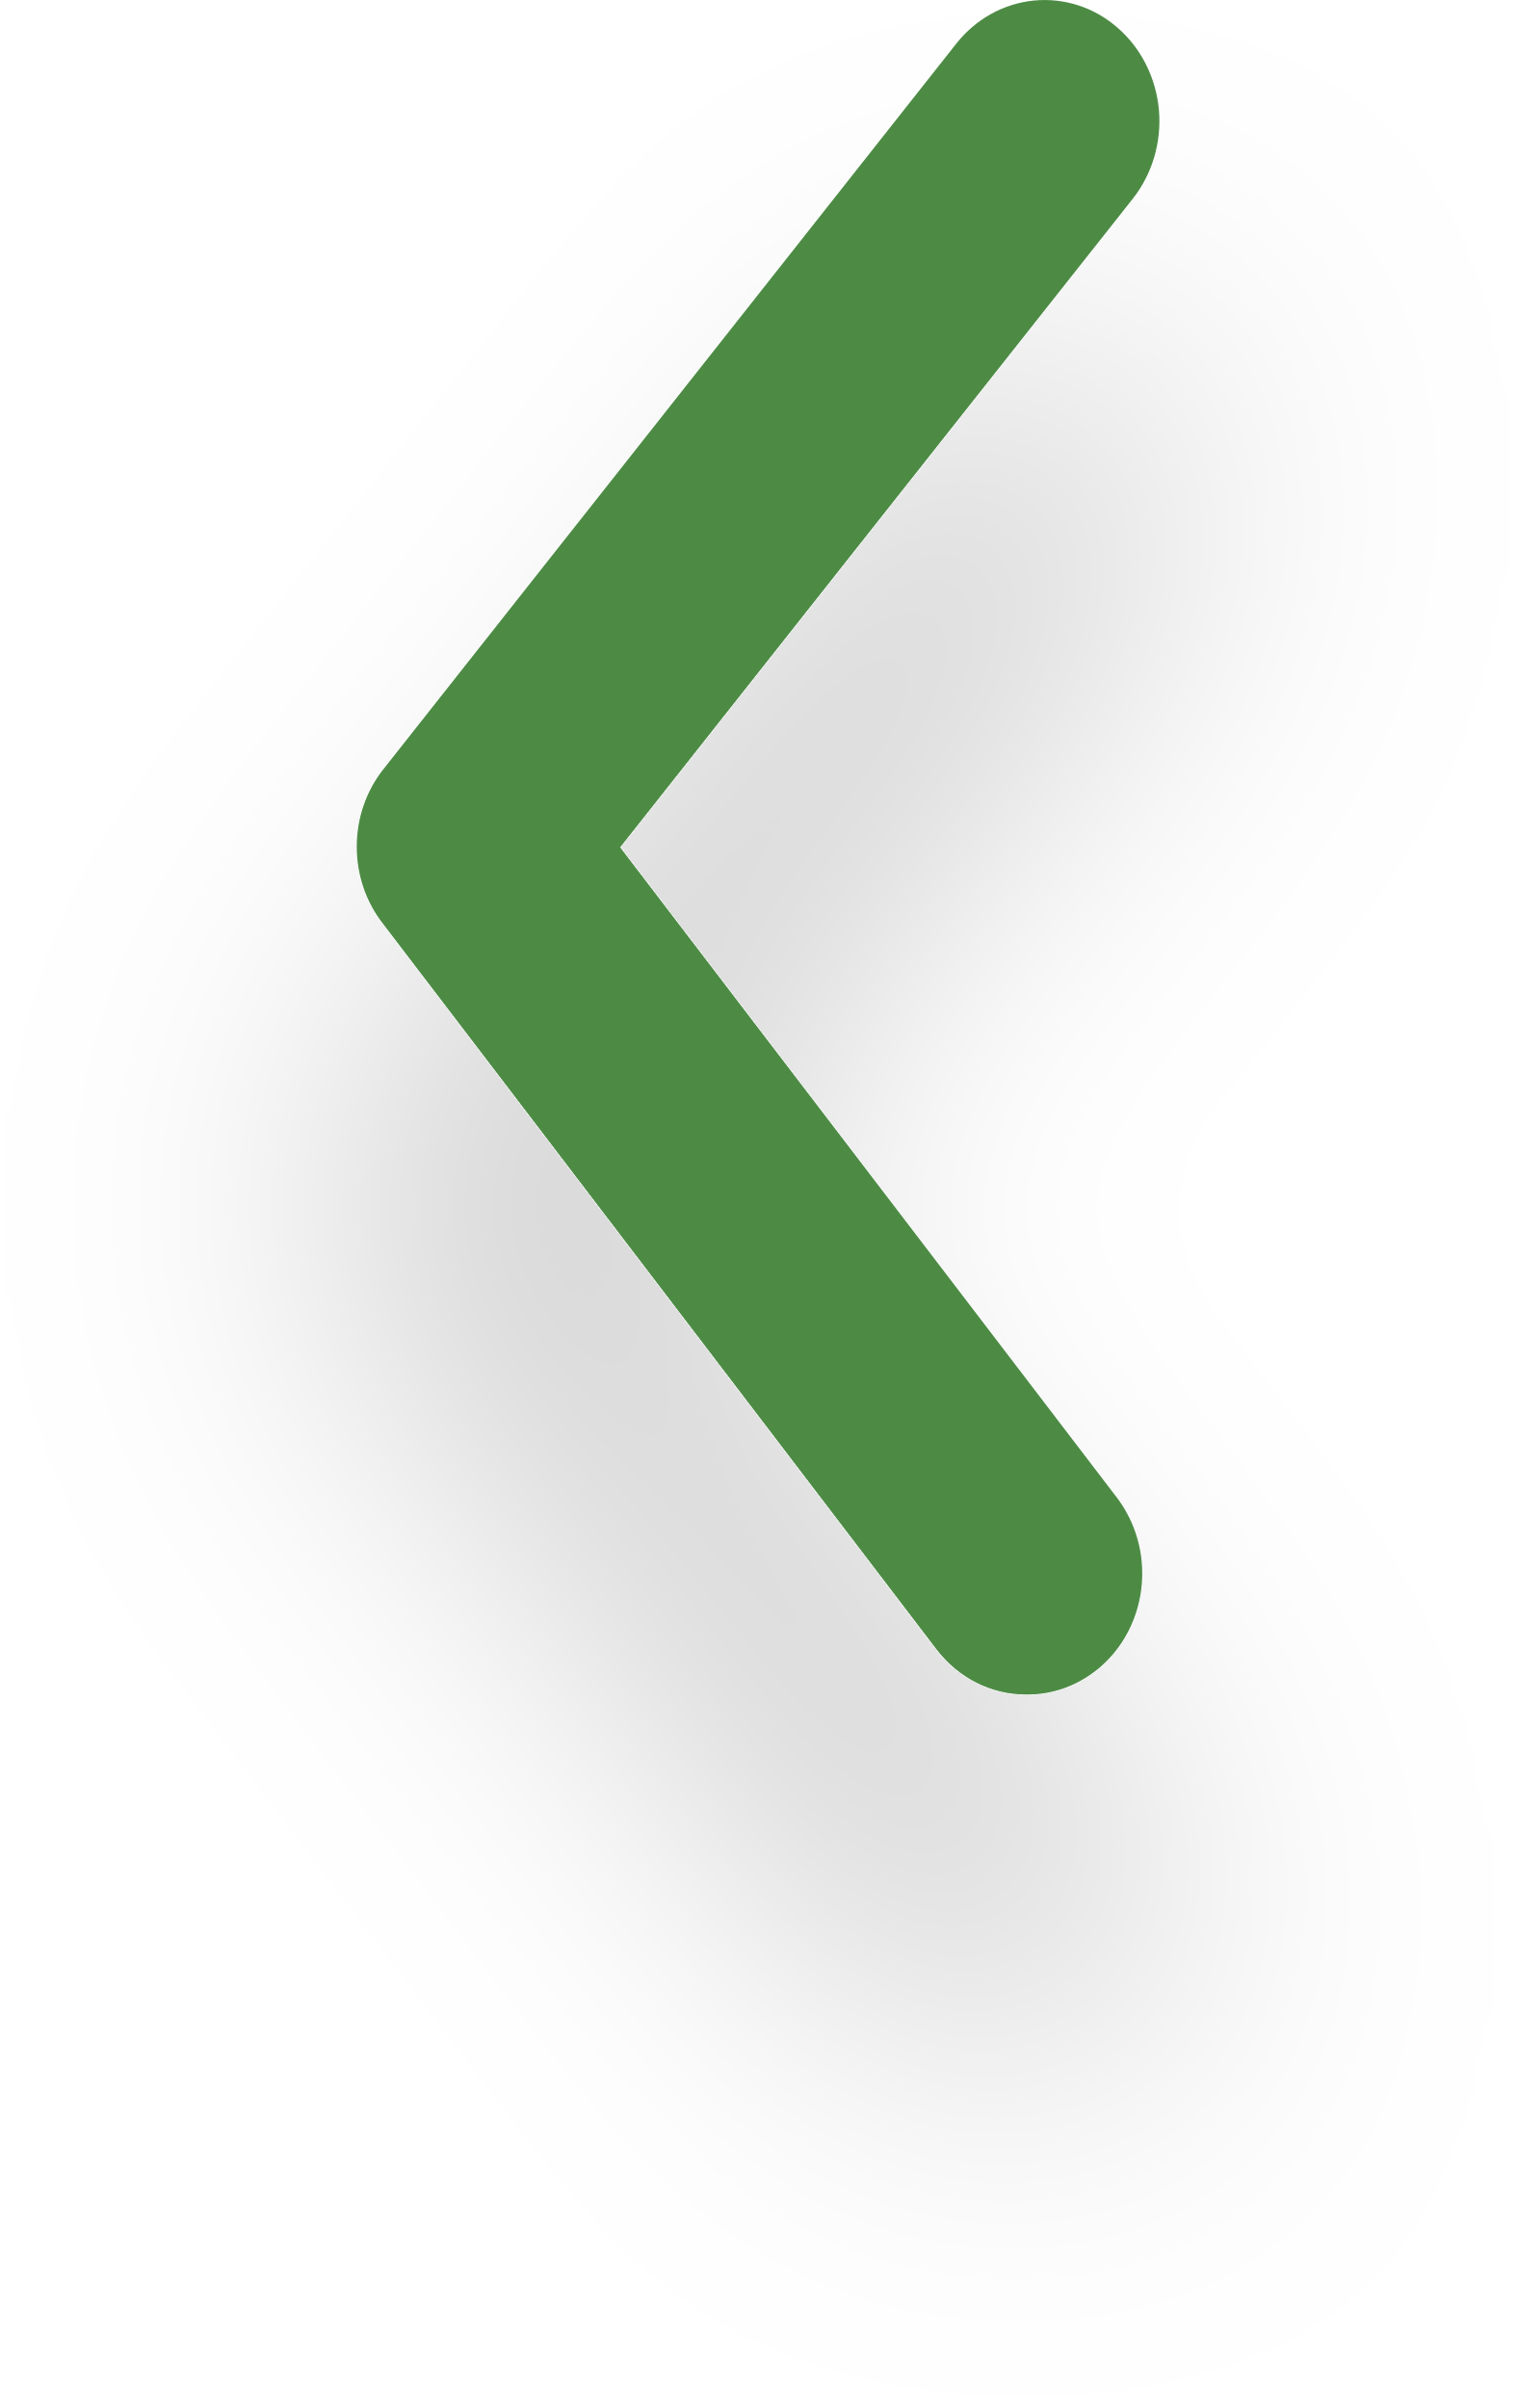
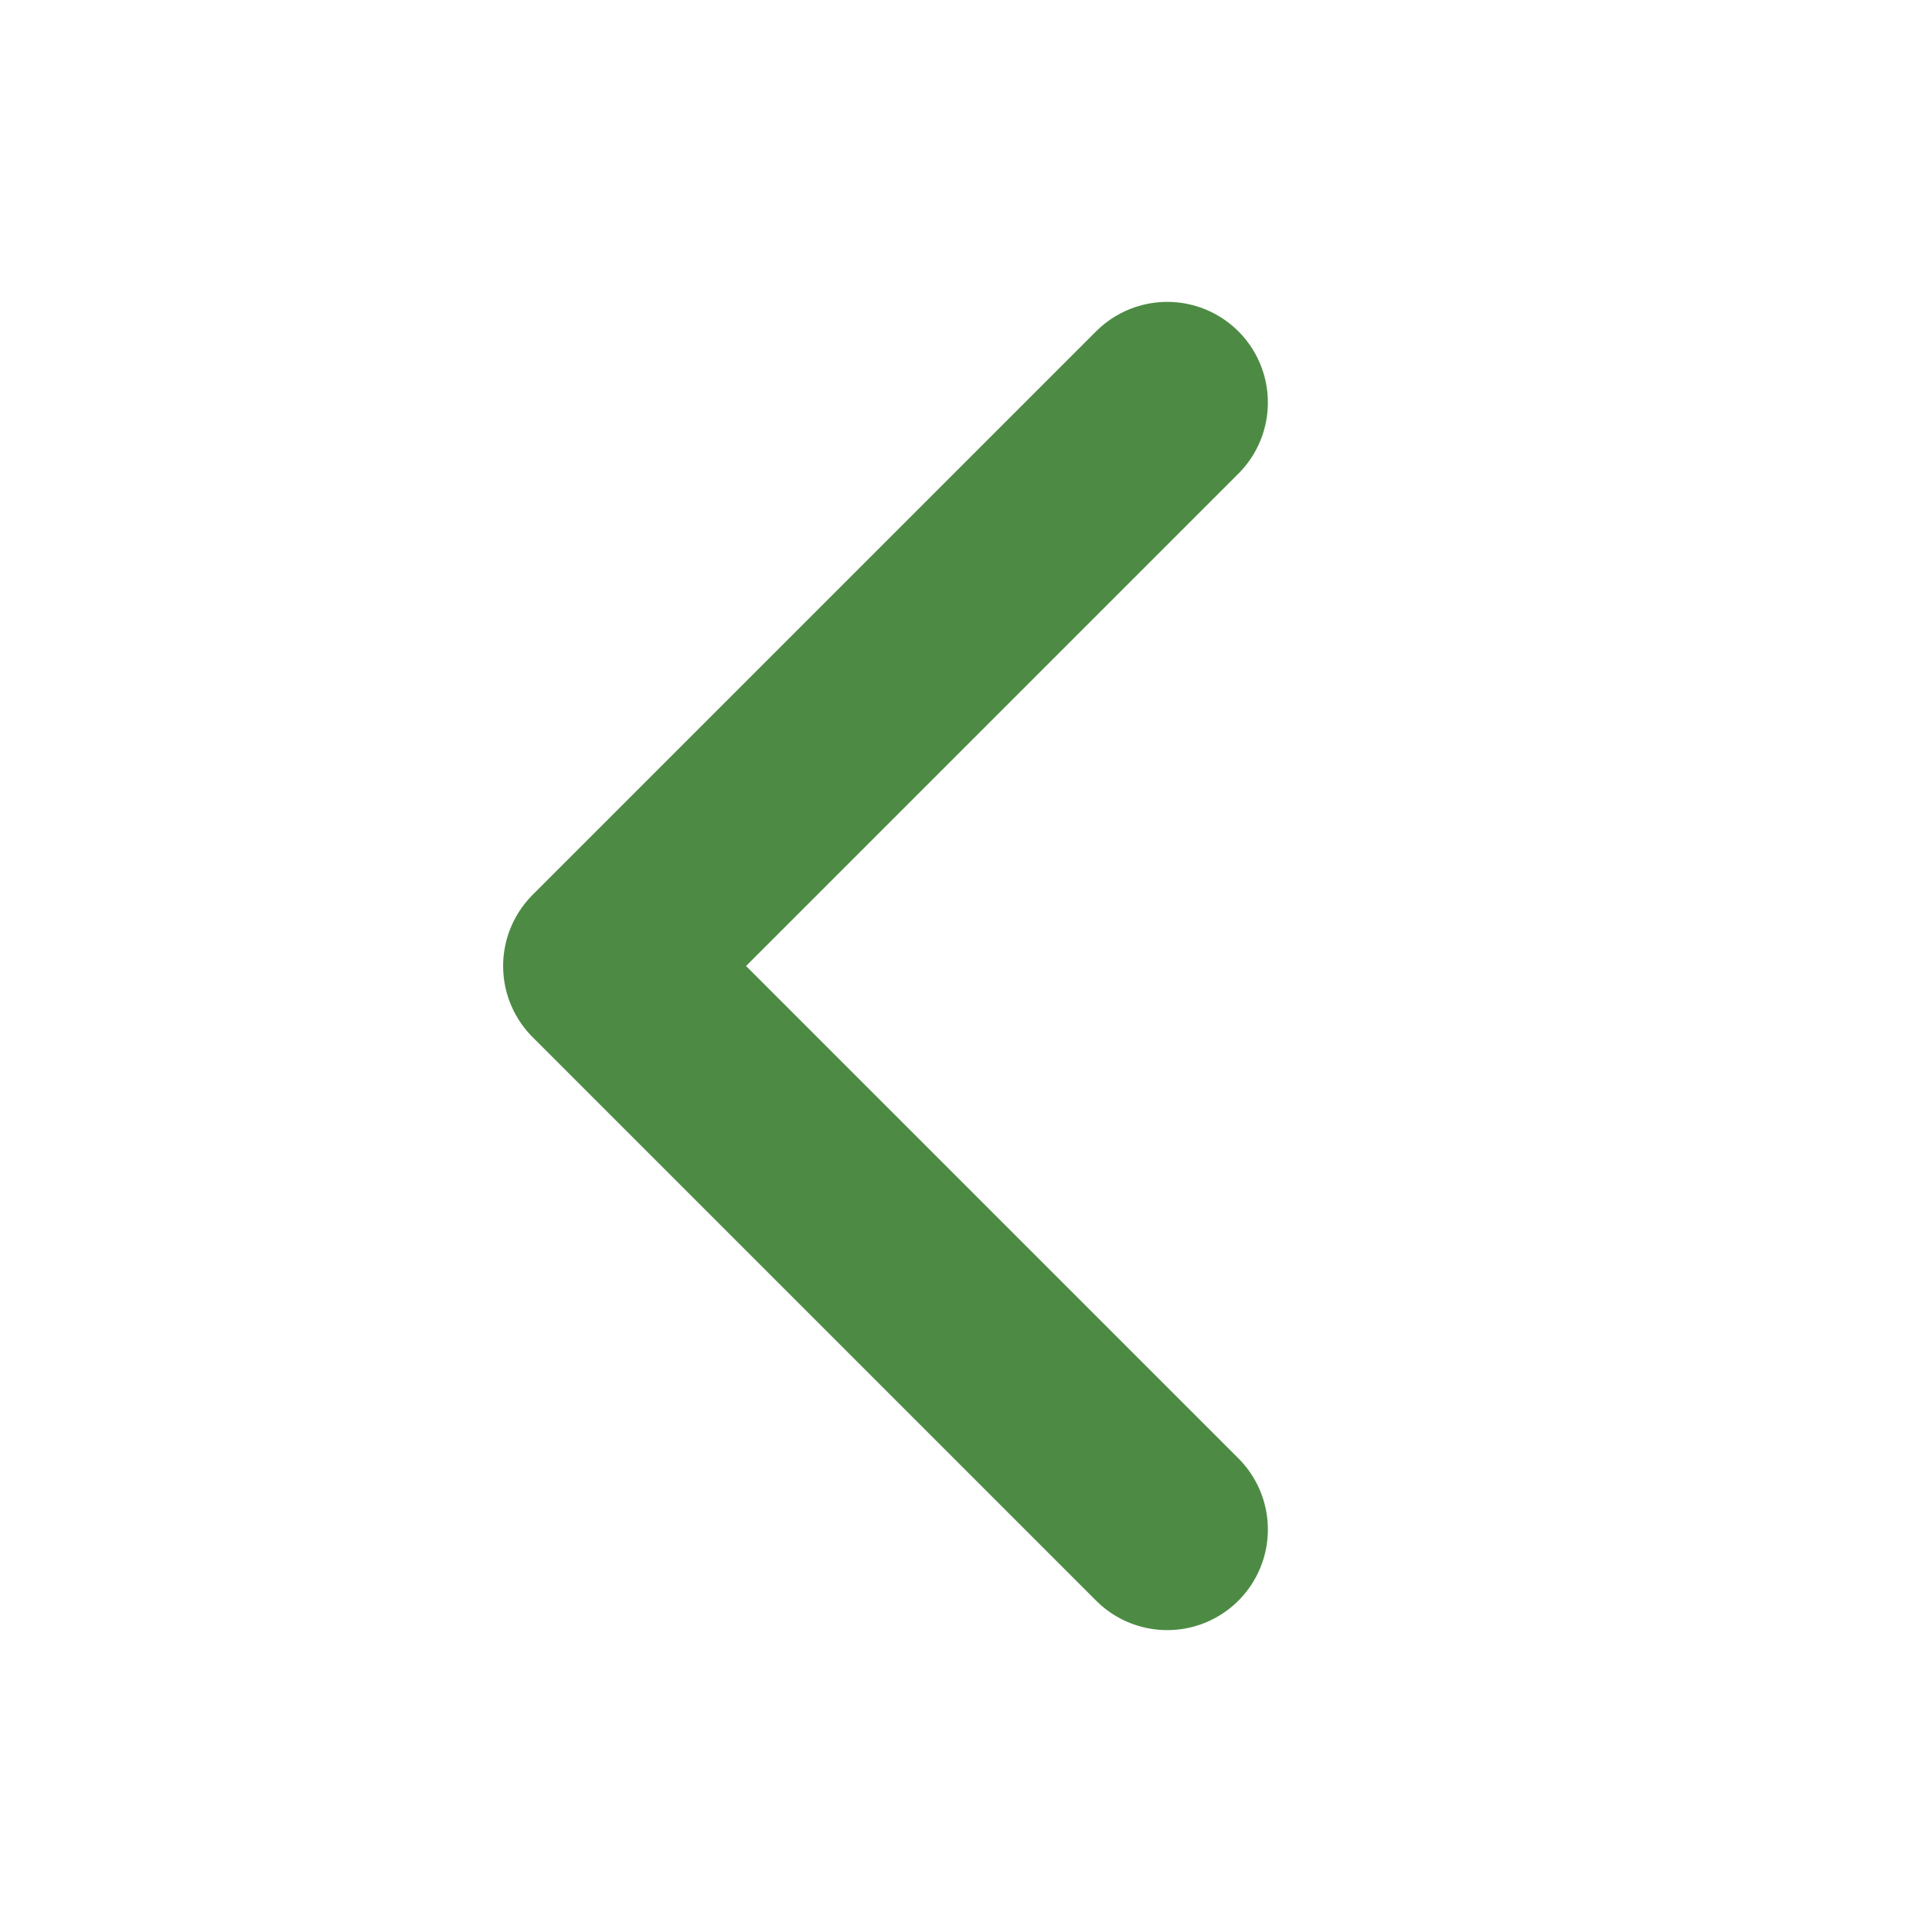
- <svg xmlns="http://www.w3.org/2000/svg" preserveAspectRatio="none" overflow="visible" style="display: block;" width="17" height="27" viewBox="0 0 17 27" fill="none">
-   <g id="Vector" filter="url(#filter0_d_0_8)">
-     <path d="M11.507 19C11.315 19.001 11.125 18.956 10.951 18.869C10.778 18.782 10.625 18.655 10.504 18.498L4.293 10.356C4.103 10.113 4 9.808 4 9.494C4 9.18 4.103 8.875 4.293 8.632L10.722 0.49C10.941 0.213 11.254 0.039 11.594 0.006C11.934 -0.027 12.273 0.083 12.535 0.314C12.798 0.544 12.963 0.875 12.995 1.234C13.026 1.593 12.921 1.95 12.703 2.227L6.954 9.501L12.51 16.774C12.667 16.974 12.767 17.216 12.798 17.473C12.828 17.731 12.789 17.992 12.683 18.226C12.578 18.46 12.411 18.657 12.202 18.794C11.994 18.932 11.752 19.003 11.507 19Z" fill="#4D8B45" />
-   </g>
-   <defs>
-     <filter id="filter0_d_0_8" x="0" y="0" width="17" height="27" filterUnits="userSpaceOnUse" color-interpolation-filters="sRGB">
-       <feFlood flood-opacity="0" result="BackgroundImageFix" />
-       <feColorMatrix in="SourceAlpha" type="matrix" values="0 0 0 0 0 0 0 0 0 0 0 0 0 0 0 0 0 0 127 0" result="hardAlpha" />
-       <feOffset dy="4" />
-       <feGaussianBlur stdDeviation="2" />
-       <feComposite in2="hardAlpha" operator="out" />
-       <feColorMatrix type="matrix" values="0 0 0 0 0 0 0 0 0 0 0 0 0 0 0 0 0 0 0.25 0" />
-       <feBlend mode="normal" in2="BackgroundImageFix" result="effect1_dropShadow_0_8" />
-       <feBlend mode="normal" in="SourceGraphic" in2="effect1_dropShadow_0_8" result="shape" />
-     </filter>
-   </defs>
+ <svg xmlns="http://www.w3.org/2000/svg" viewBox="0 0 24 24" width="24" height="24" fill="none" stroke="#4D8B45" stroke-width="1.8" stroke-linecap="round" stroke-linejoin="round">
+   <path d="M14.5 5 7.5 12l7 7" fill="none" stroke="#4D8B45" stroke-width="2.5" stroke-linecap="round" stroke-linejoin="round" />
</svg>
